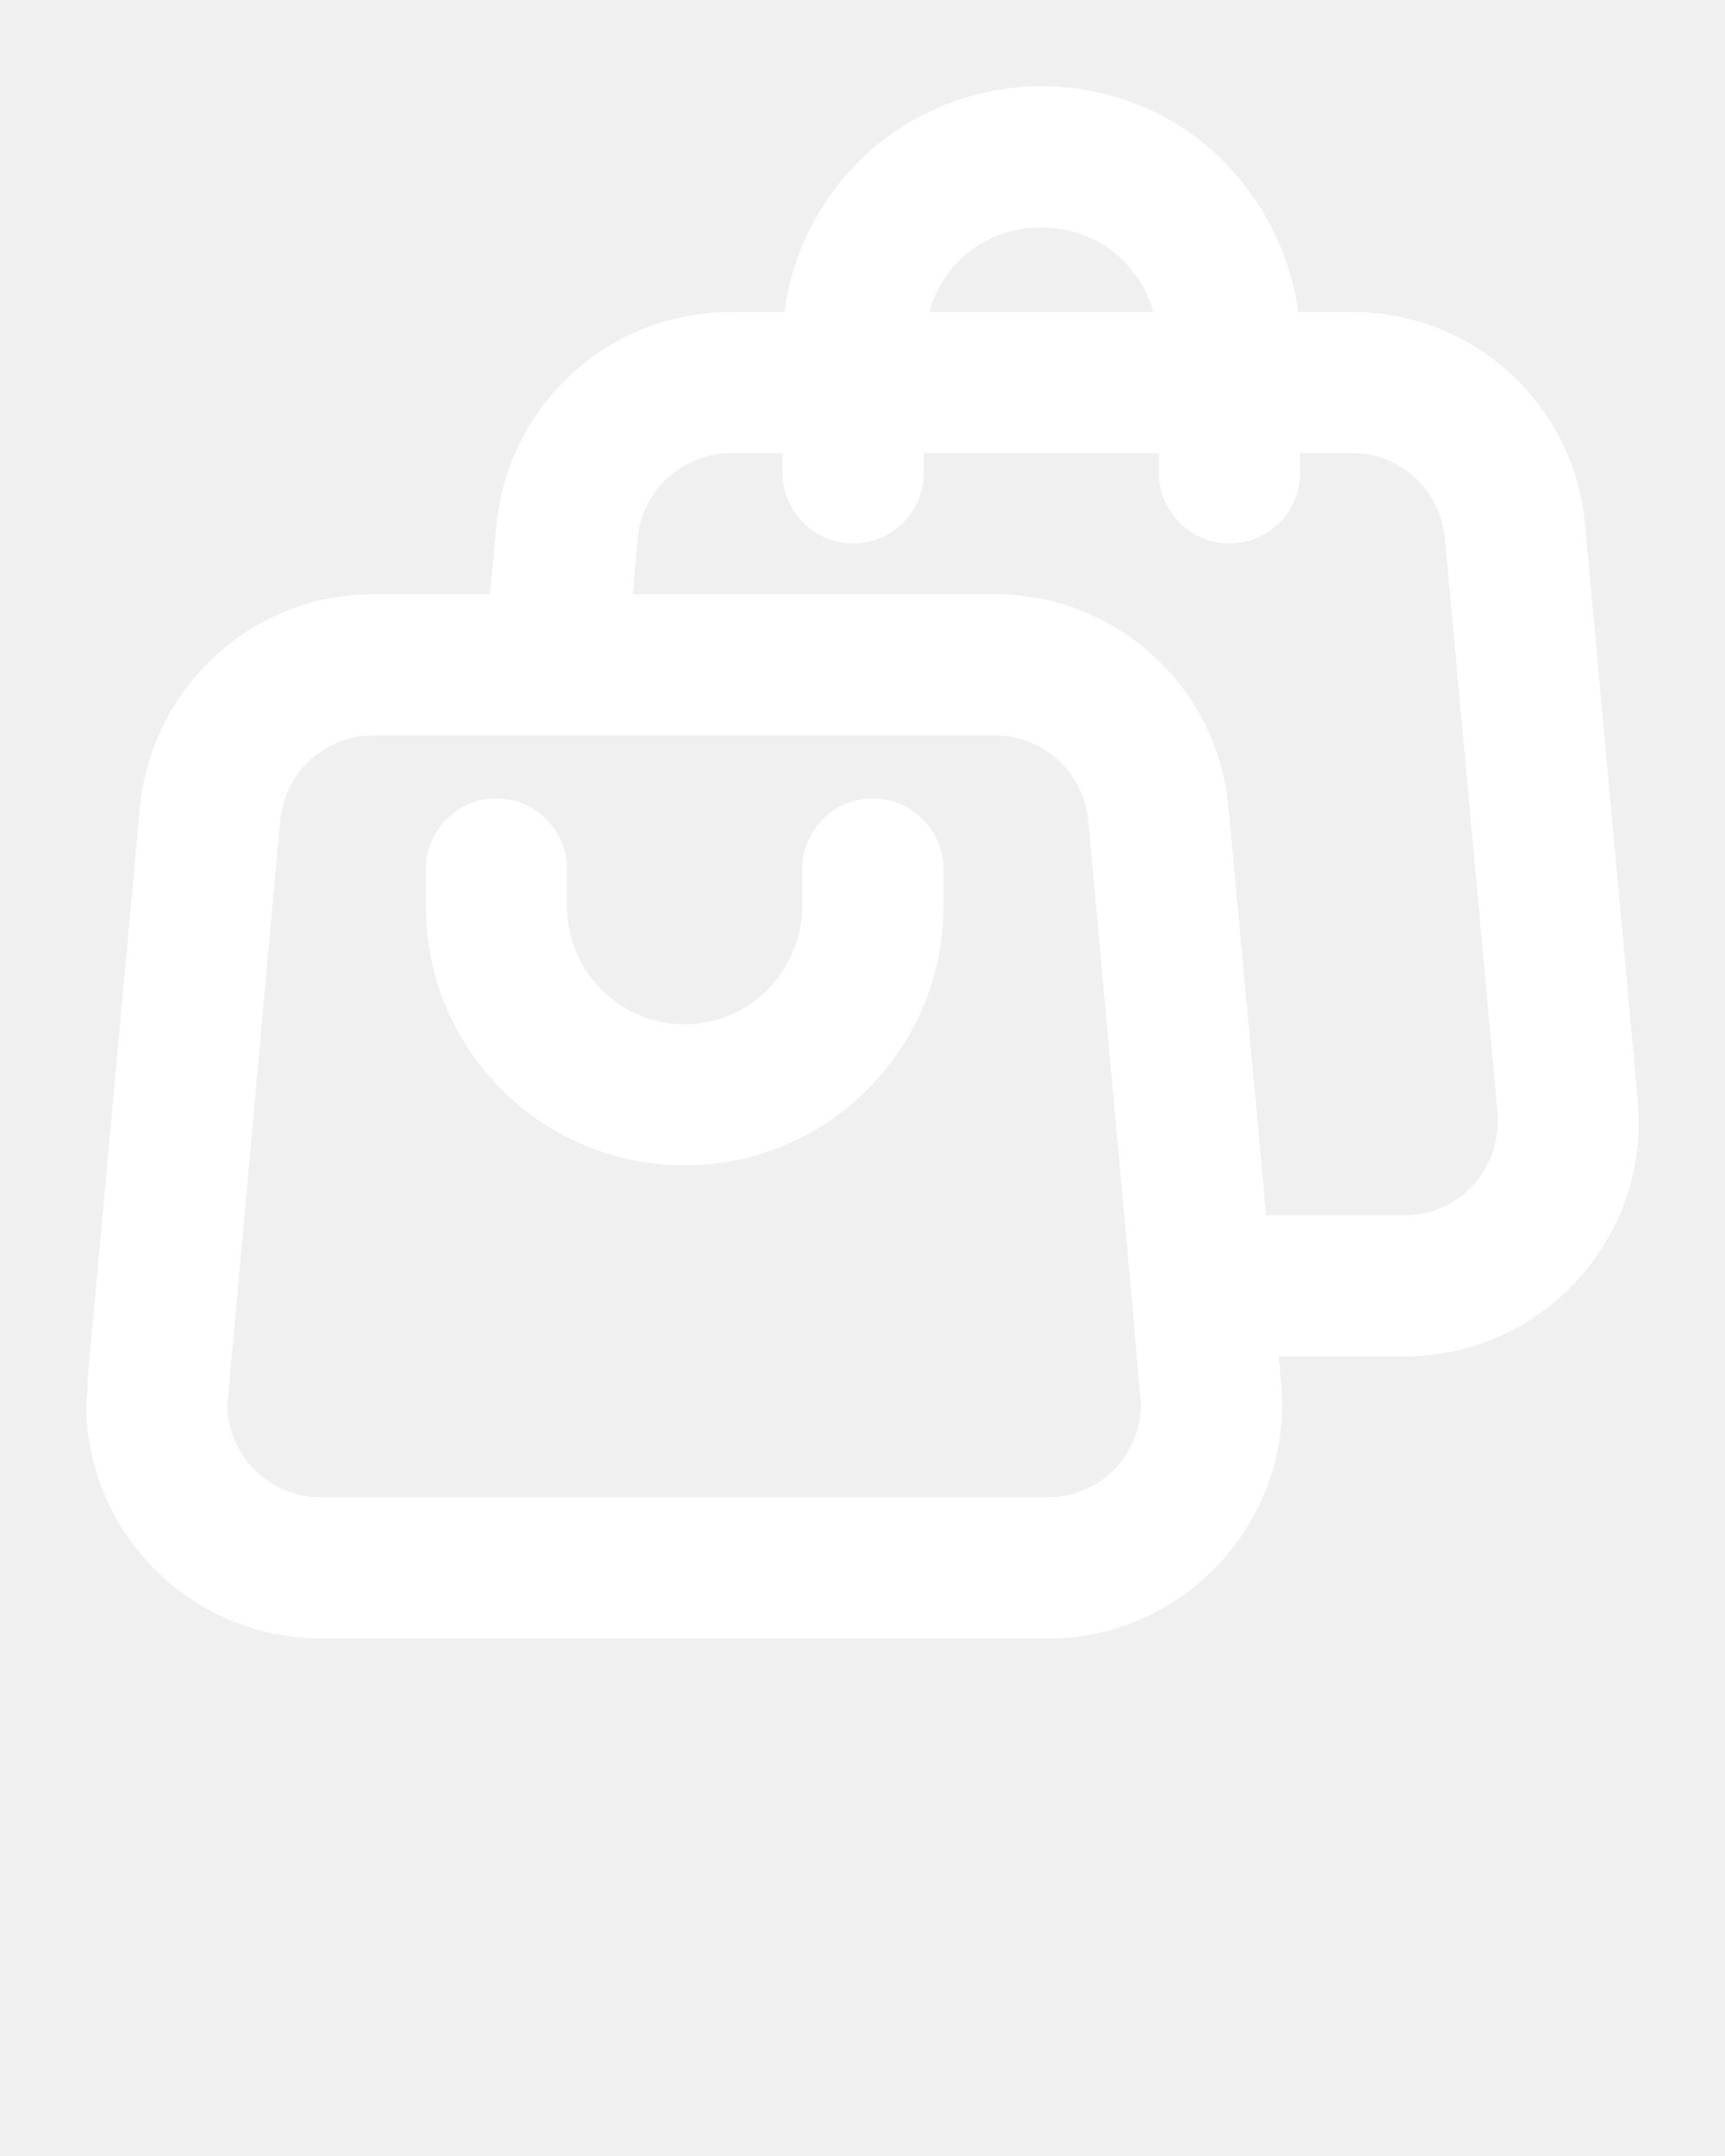
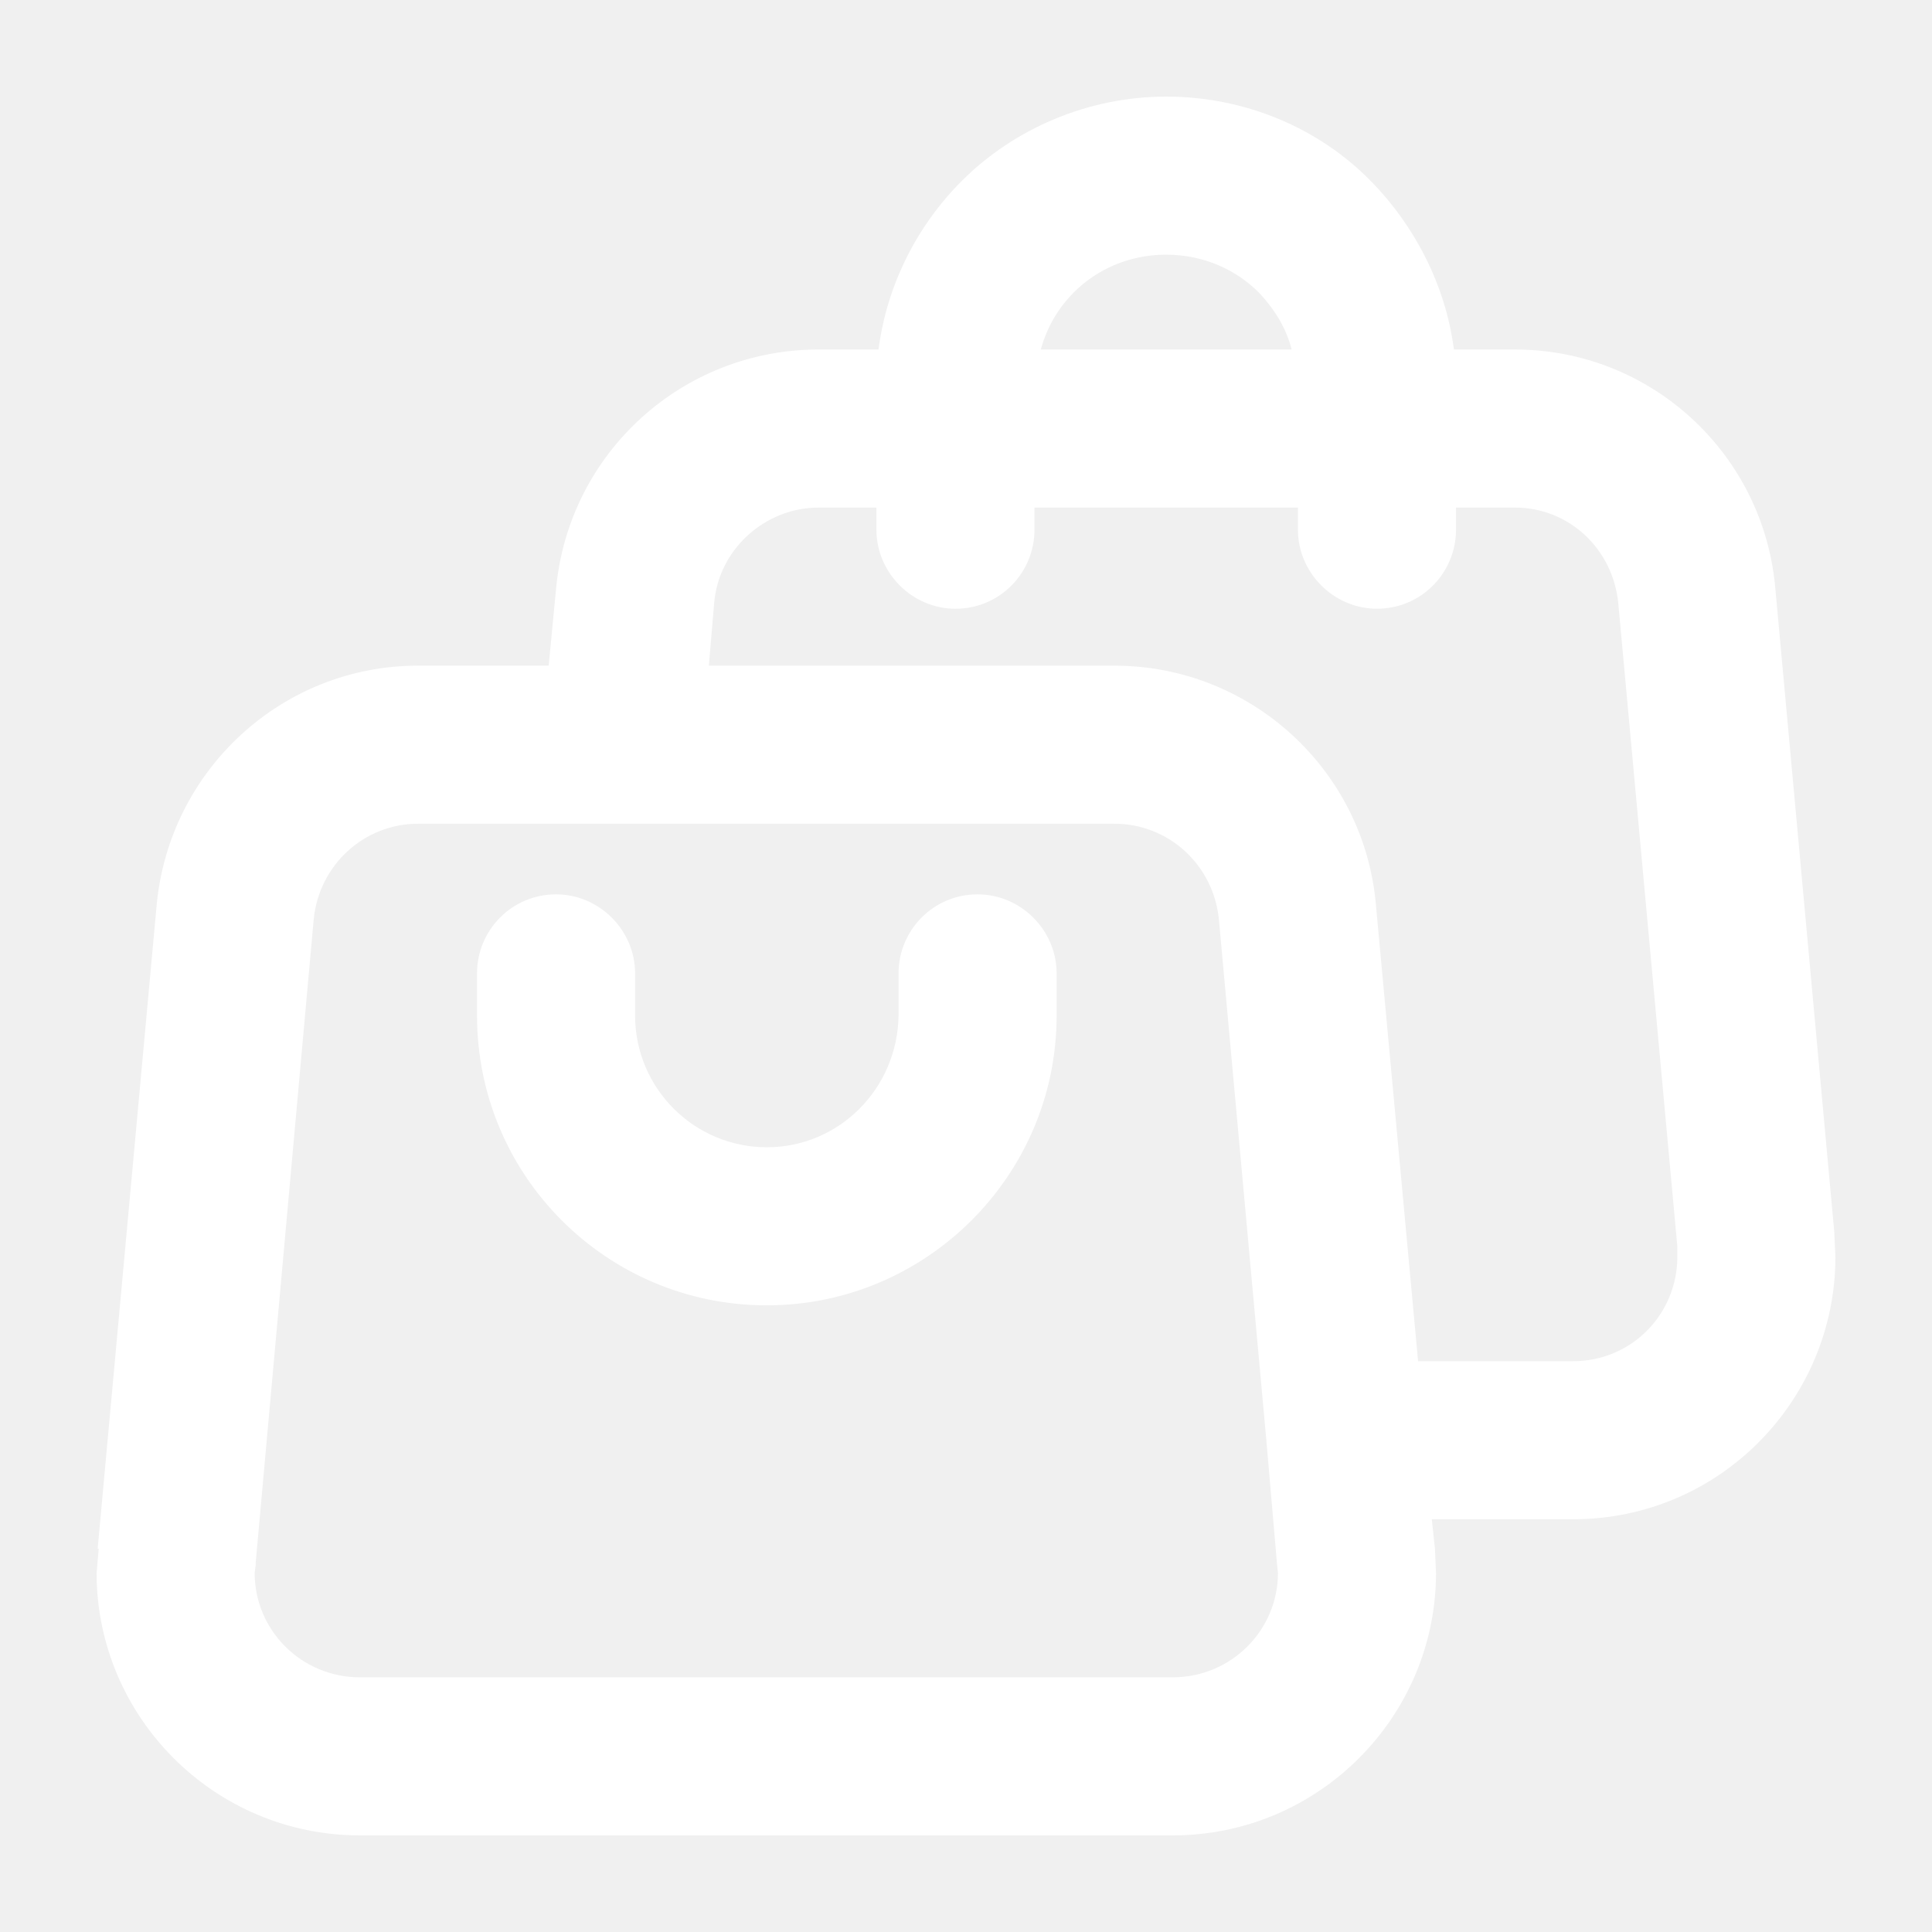
- <svg xmlns="http://www.w3.org/2000/svg" version="1.1" x="0px" y="0px" viewBox="0 0 100 125" enable-background="new 0 0 100 100" xml:space="preserve">
+ <svg xmlns="http://www.w3.org/2000/svg" version="1.1" x="0px" y="0px" viewBox="0 0 100 100" enable-background="new 0 0 100 100" xml:space="preserve">
  <g>
    <g>
      <g>
        <path d="M54.691,50.382v2.182c0,8.291-6.764,15-15,15c-8.291,0-15-6.709-15-15v-2.182c0-2.236,1.8-4.091,4.091-4.091     c2.236,0,4.091,1.855,4.091,4.091v2.182c0,3.764,3.055,6.818,6.818,6.818s6.764-3.055,6.818-6.818v-2.182     c0-2.236,1.8-4.091,4.091-4.091C52.836,46.291,54.691,48.145,54.691,50.382z" stroke="none" fill="#ffffff" fill-rule="nonzero" />
        <path d="M49.782,9.364C52.455,6.691,56.273,5,60.364,5s7.909,1.636,10.582,4.364L71,9.418c2.182,2.236,3.818,5.291,4.255,8.673     h3.164c7.036,0,12.873,5.4,13.473,12.382L94.945,63.8v0.055l0.055,1.2c0,7.418-6,13.582-13.582,13.582h-7.309l0.164,1.527     l0.055,1.255C74.327,88.836,68.273,95,60.691,95H18.636C11.055,95,5,88.836,5,81.418l0.109-1.255H5.055l3.055-33.327     c0.655-6.982,6.491-12.382,13.527-12.382H28.4l0.382-3.982c0.655-7.036,6.545-12.382,13.582-12.382h3.109     C45.909,14.709,47.491,11.655,49.782,9.364z M53.545,26.273v1.145c0,2.236-1.8,4.091-4.091,4.091     c-2.236,0-4.091-1.855-4.091-4.091v-1.145h-3c-2.782,0-5.182,2.182-5.4,4.964l-0.273,3.218h21c7.036,0,12.927,5.4,13.527,12.382     L73.4,70.455h8.018c3.055,0,5.4-2.455,5.4-5.4v-0.491v-0.055l-3.055-33.273c-0.273-2.836-2.564-4.964-5.345-4.964h-3.055v1.145     c0,2.236-1.8,4.091-4.091,4.091c-2.236,0-4.091-1.855-4.091-4.091v-1.145H53.545z M57.691,42.636H32.164     c-0.109,0-0.273,0-0.382,0H21.636c-2.782,0-5.127,2.127-5.4,4.964l-3,33.273v0.109l-0.055,0.436c0,2.945,2.4,5.4,5.455,5.4     h42.055c3.055,0,5.455-2.455,5.455-5.4l-0.055-0.545l-0.545-6.327L63.091,47.6C62.818,44.764,60.473,42.636,57.691,42.636z      M60.364,13.182c-3.164,0-5.727,2.073-6.491,4.909h12.982c-0.273-1.091-0.873-2.073-1.691-2.945     C63.964,13.945,62.273,13.182,60.364,13.182z" stroke="none" fill="#ffffff" fill-rule="nonzero" />
      </g>
    </g>
  </g>
</svg>
